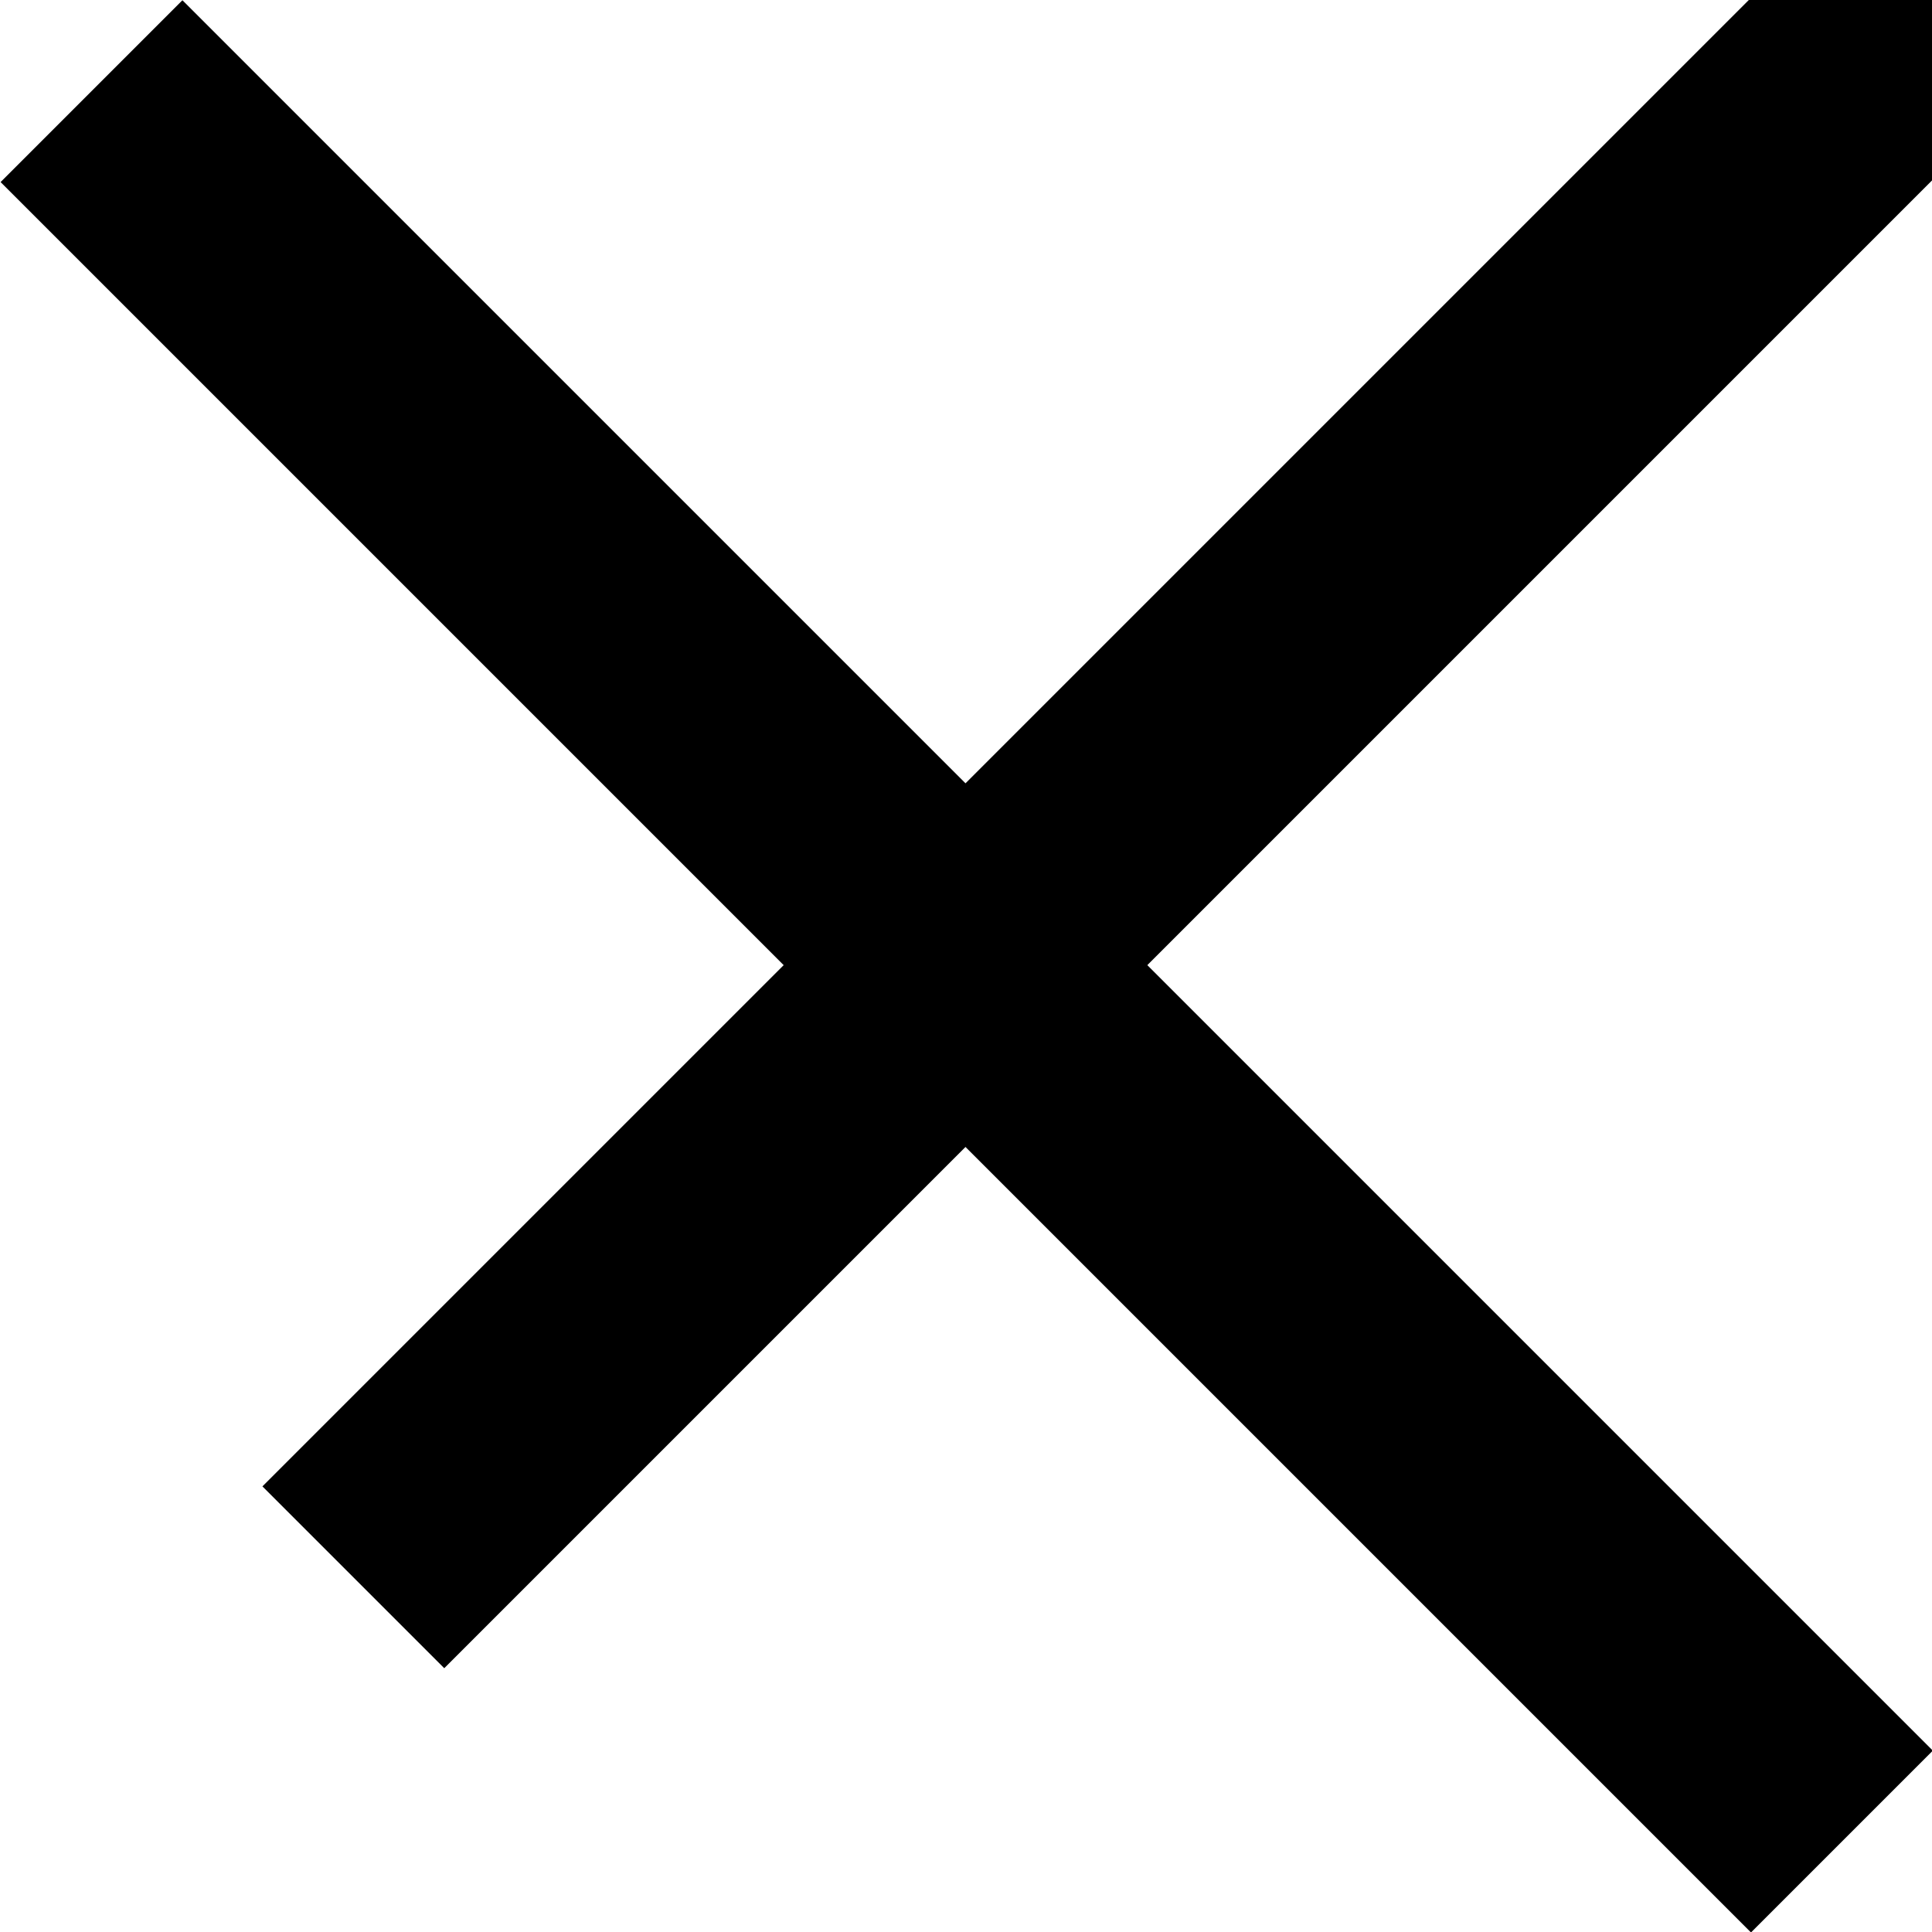
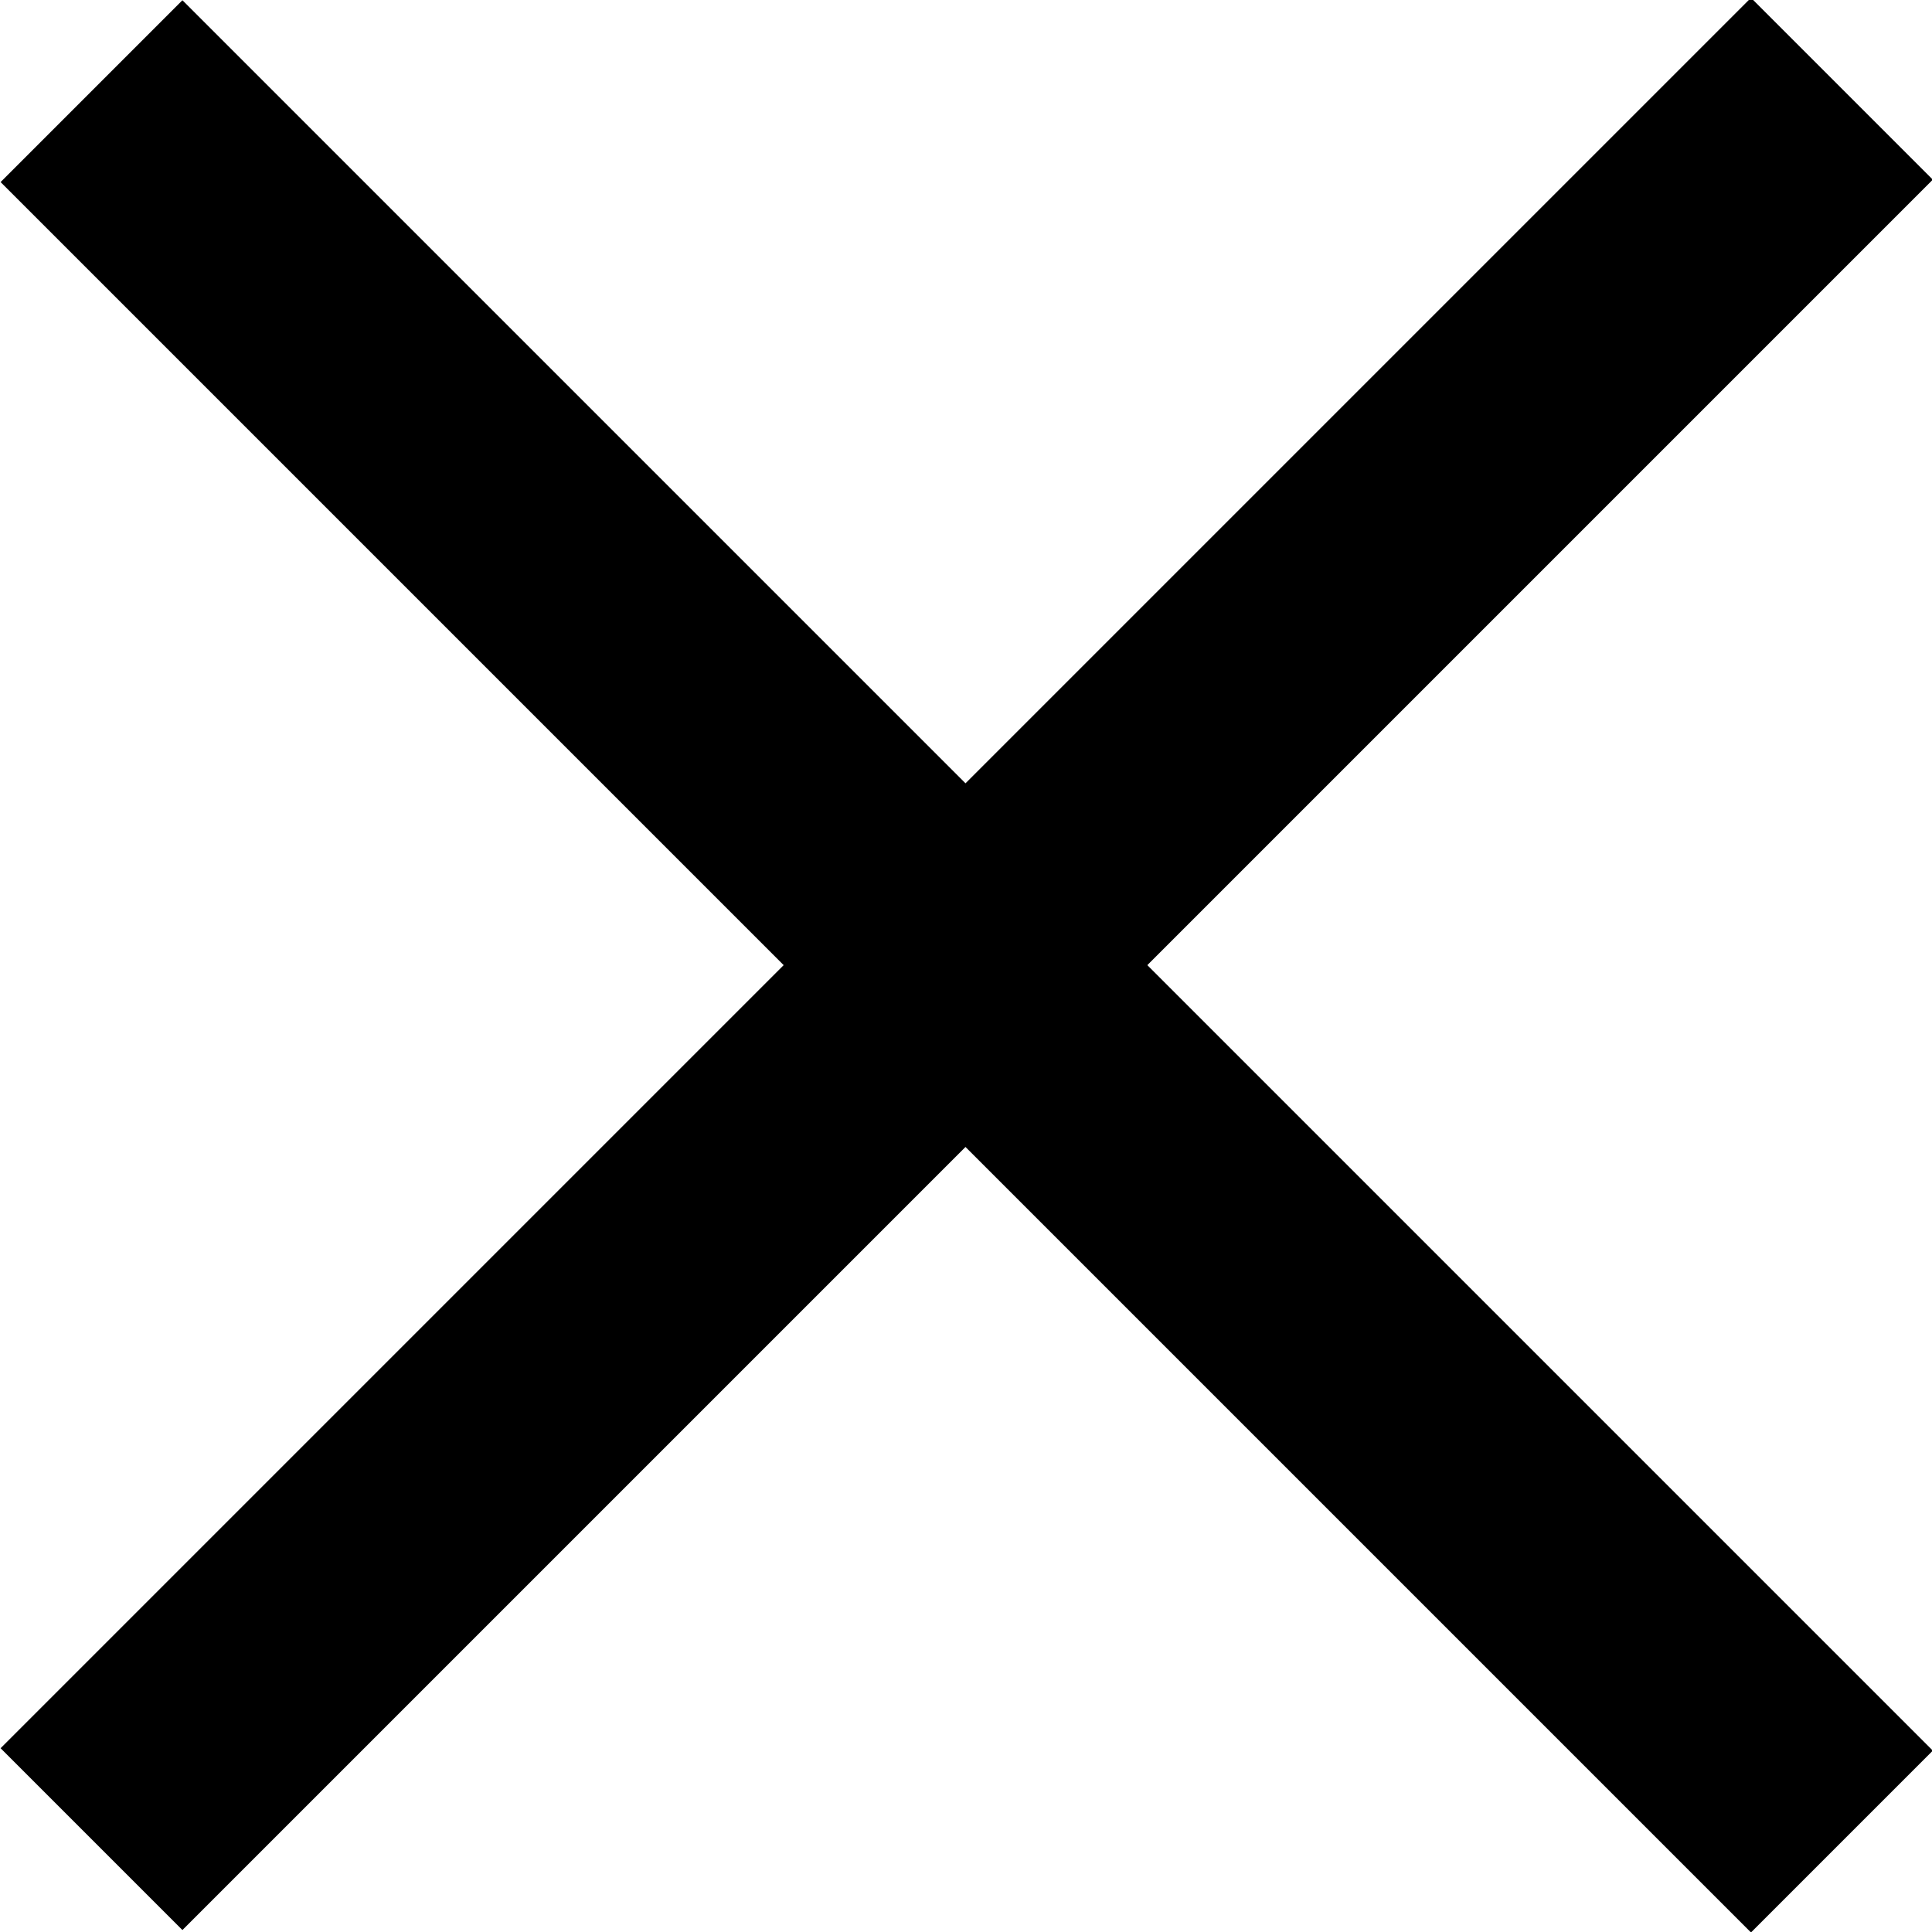
<svg xmlns="http://www.w3.org/2000/svg" id="Layer_1" data-name="Layer 1" viewBox="0 0 11.27 11.27">
-   <rect x="0.58" y="4.88" width="14.44" height="1.5" transform="translate(-2.33 5.63) rotate(-45)" />
+   <rect x="-1.58" y="4.88" width="14.44" height="1.5" transform="translate(-2.33 5.63) rotate(-45)" />
  <rect x="4.88" y="-1.58" width="1.5" height="14.44" transform="translate(-2.33 5.63) rotate(-45)" />
</svg>
